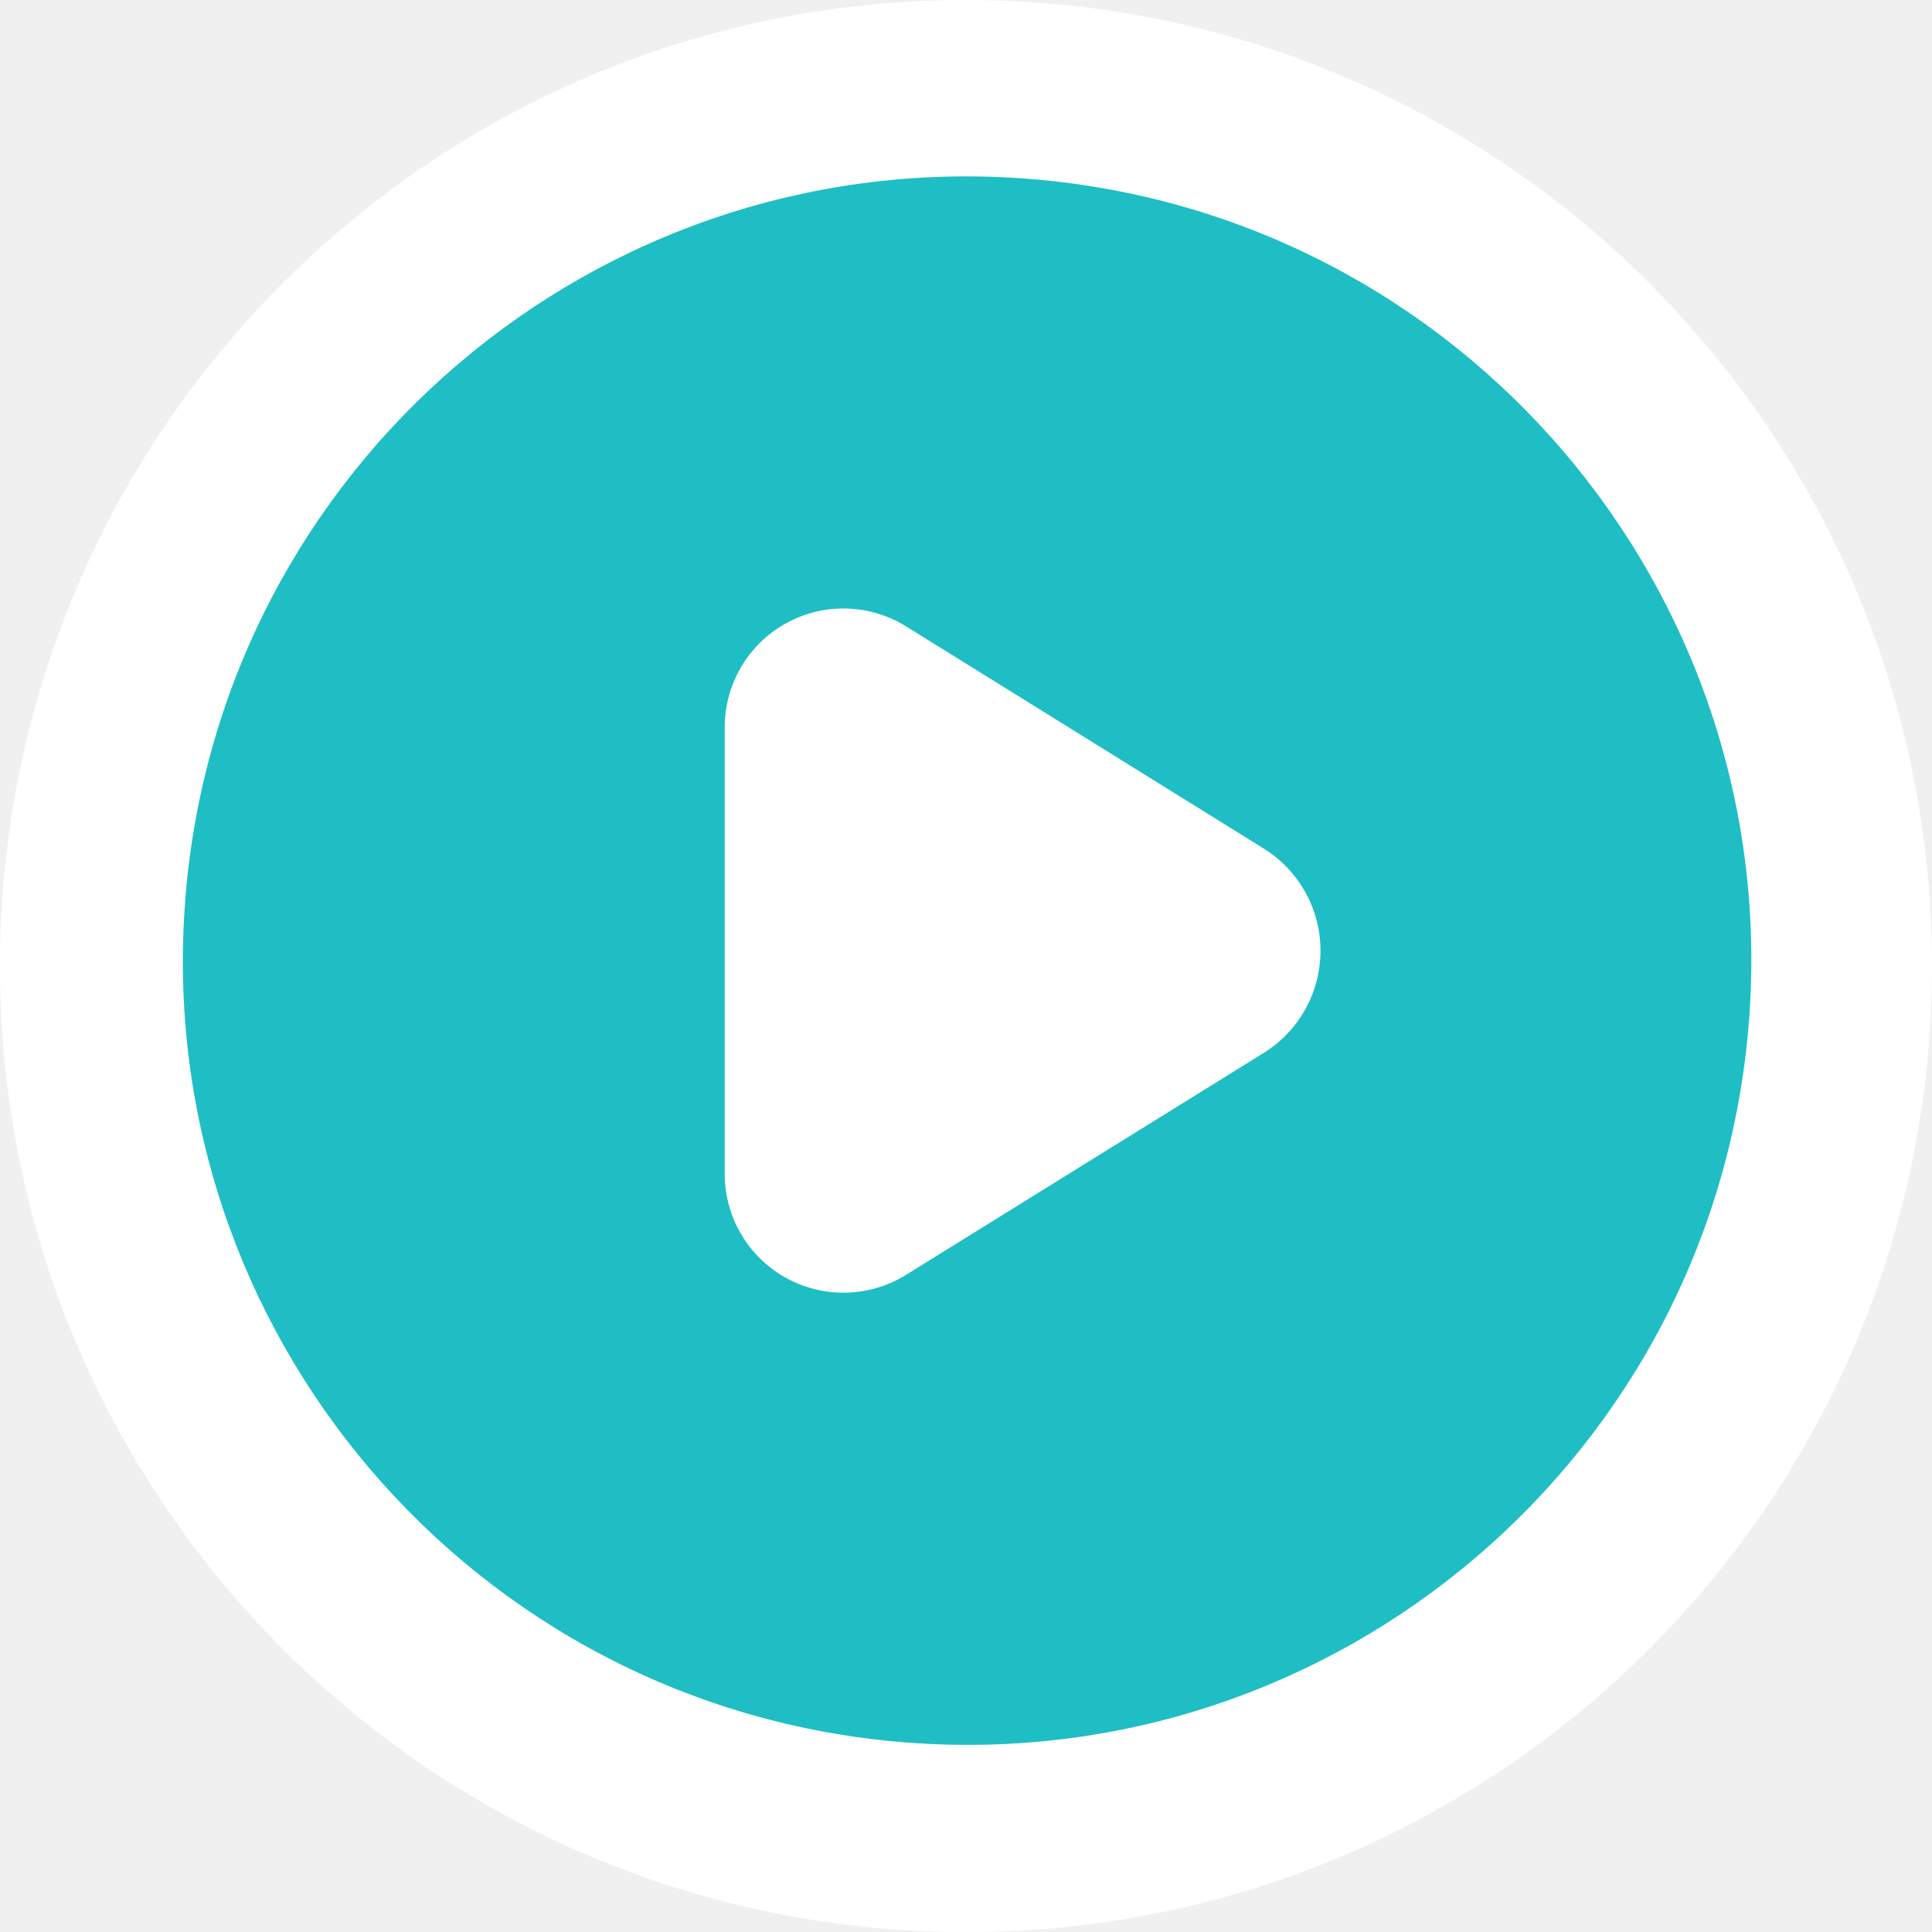
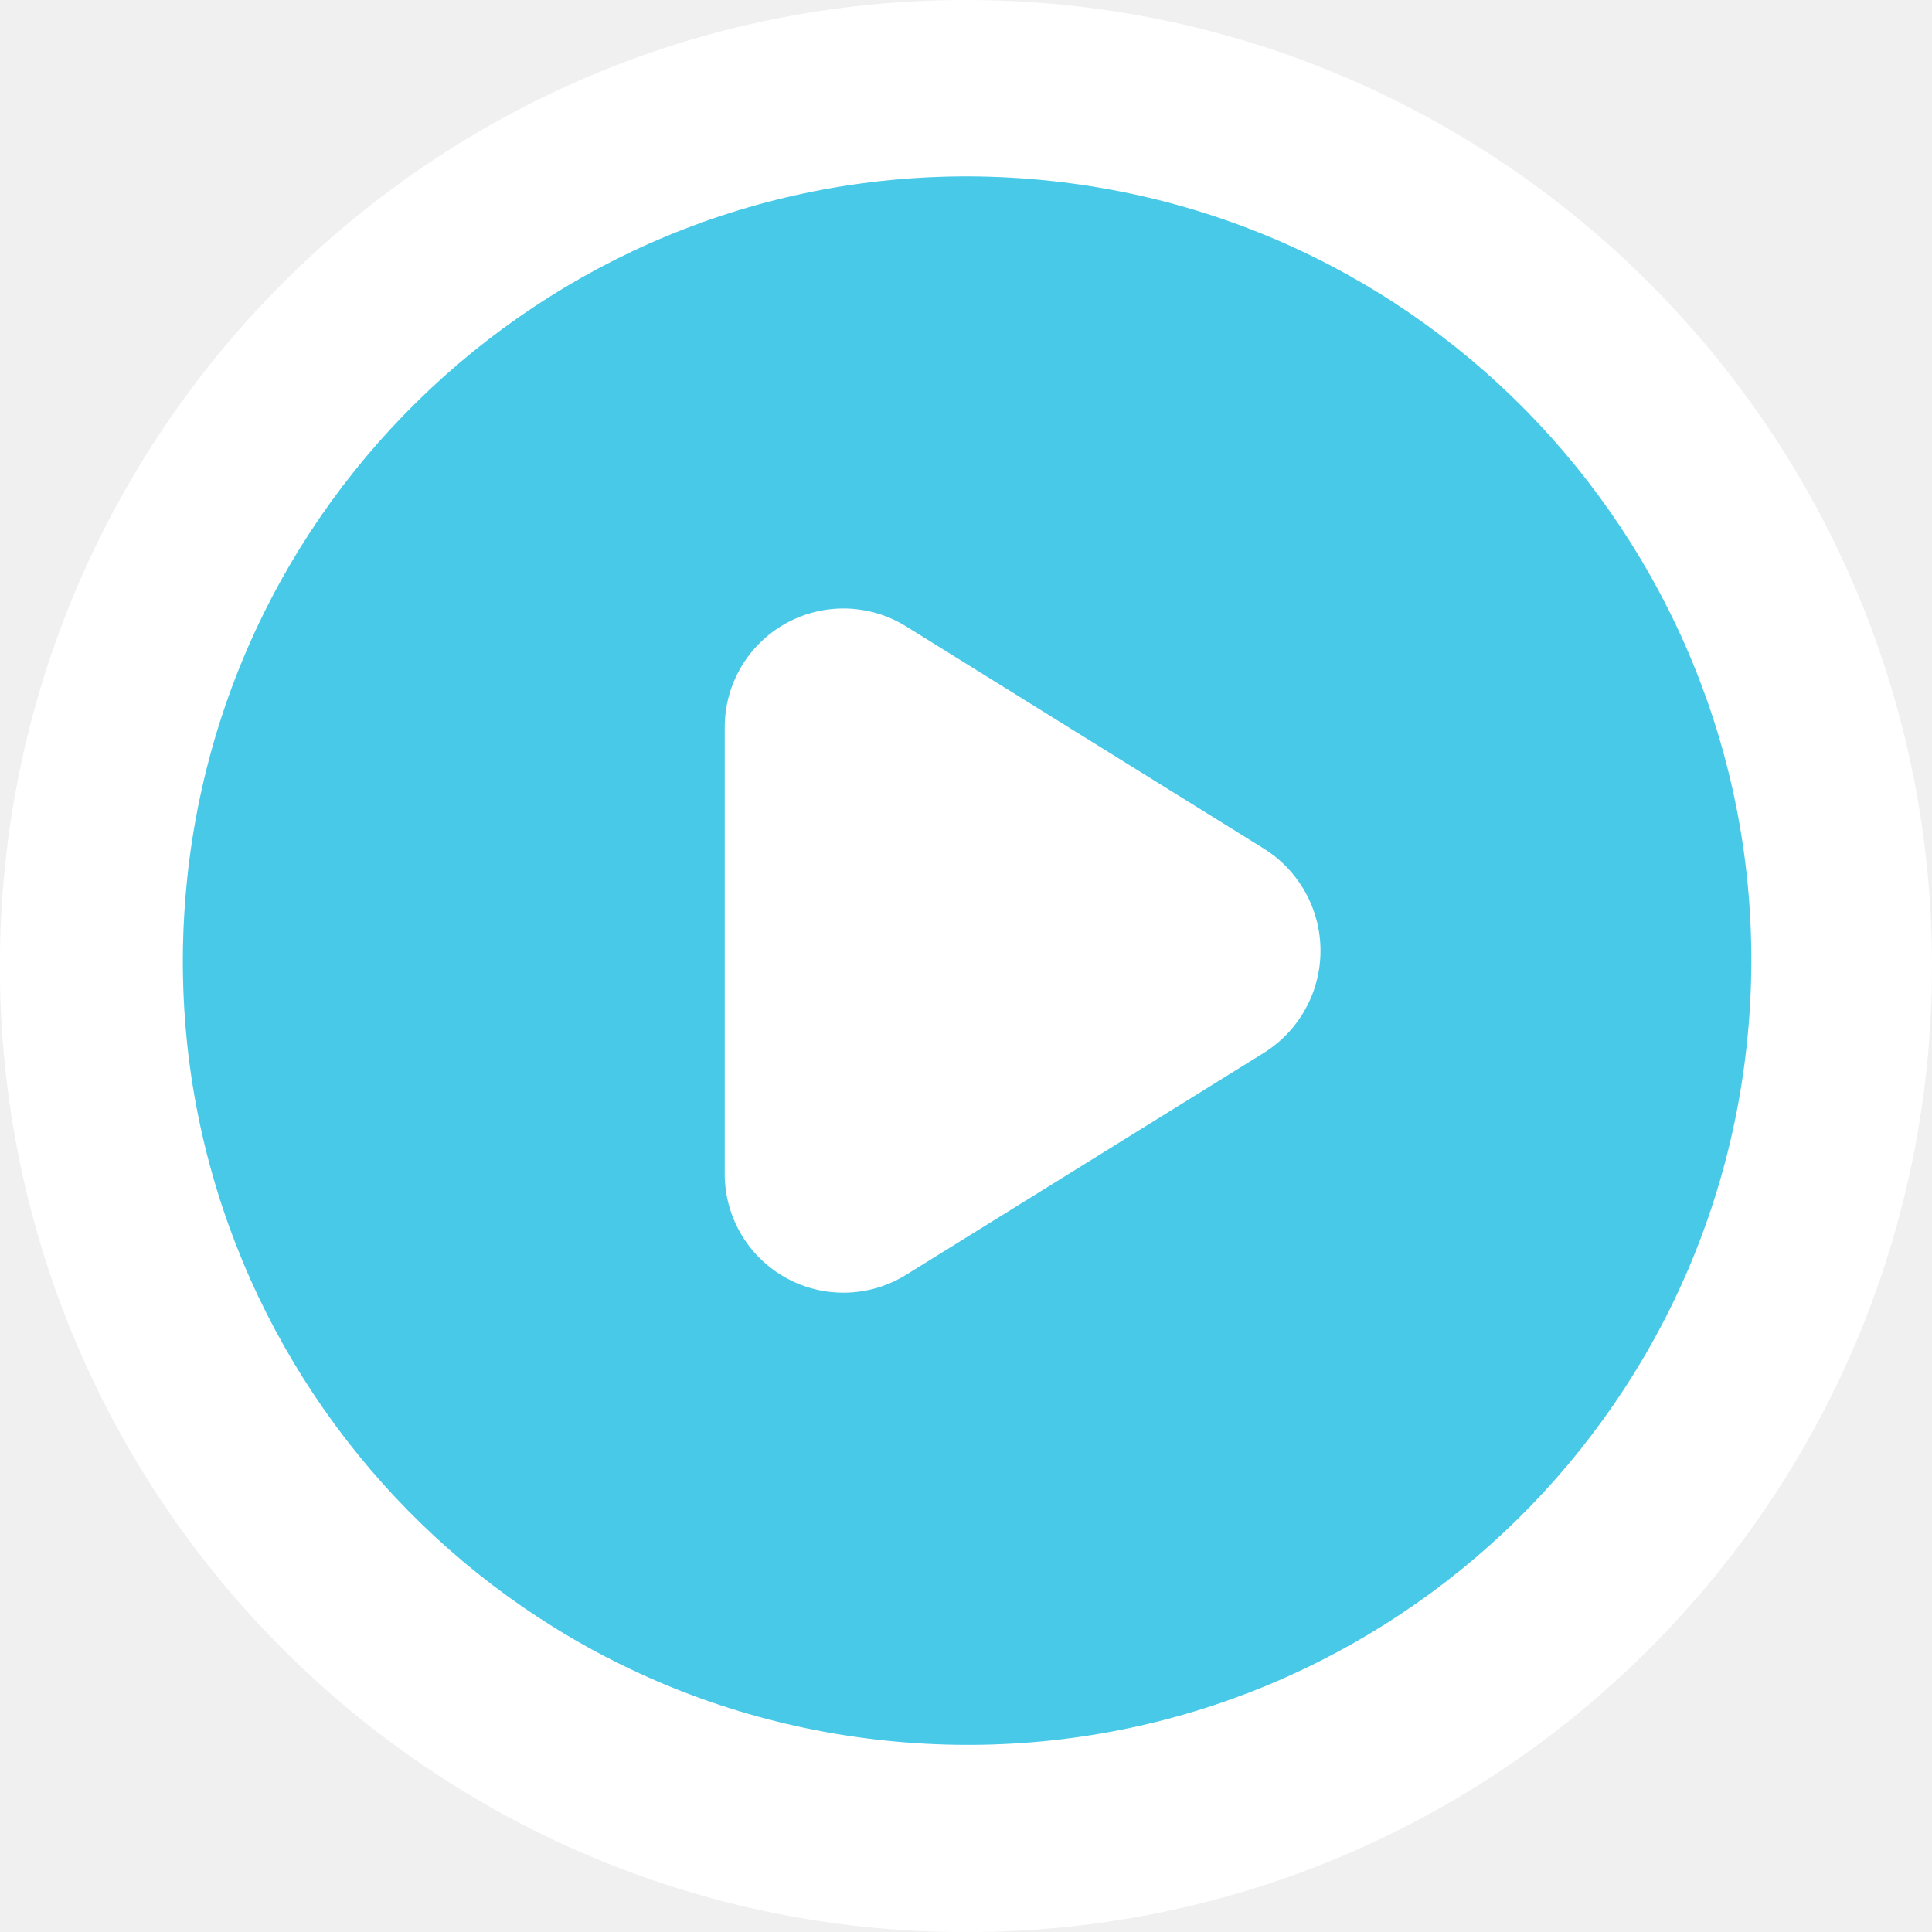
<svg xmlns="http://www.w3.org/2000/svg" id="btn_inicio" viewBox="0 0 197.43 197.43">
  <path d="M98.71,0a98.72,98.72,0,1,0,98.72,98.71A98.71,98.71,0,0,0,98.71,0Z" fill="#fff" />
-   <circle id="color_hover" cx="98.71" cy="98.71" r="79.88" transform="matrix(0.08, -1, 1, 0.08, -7.78, 188.98)" fill="#00b7bd" />
+   <circle id="color_hover" cx="98.71" cy="98.71" r="79.88" transform="matrix(0.08, -1, 1, 0.08, -7.78, 188.98)" fill="#30c4e6" />
  <circle id="btn_inicio_hover" cx="98.71" cy="98.71" r="79.88" transform="matrix(0.08, -1, 1, 0.08, -7.78, 188.98)" fill="#faf2fa1f" />
  <path d="M92.58,130.28A12.13,12.13,0,0,1,74.06,120V74.34A12.13,12.13,0,0,1,92.58,64L129.12,86.7a12.3,12.3,0,0,1,0,20.91Z" fill="#fff" />
</svg>
